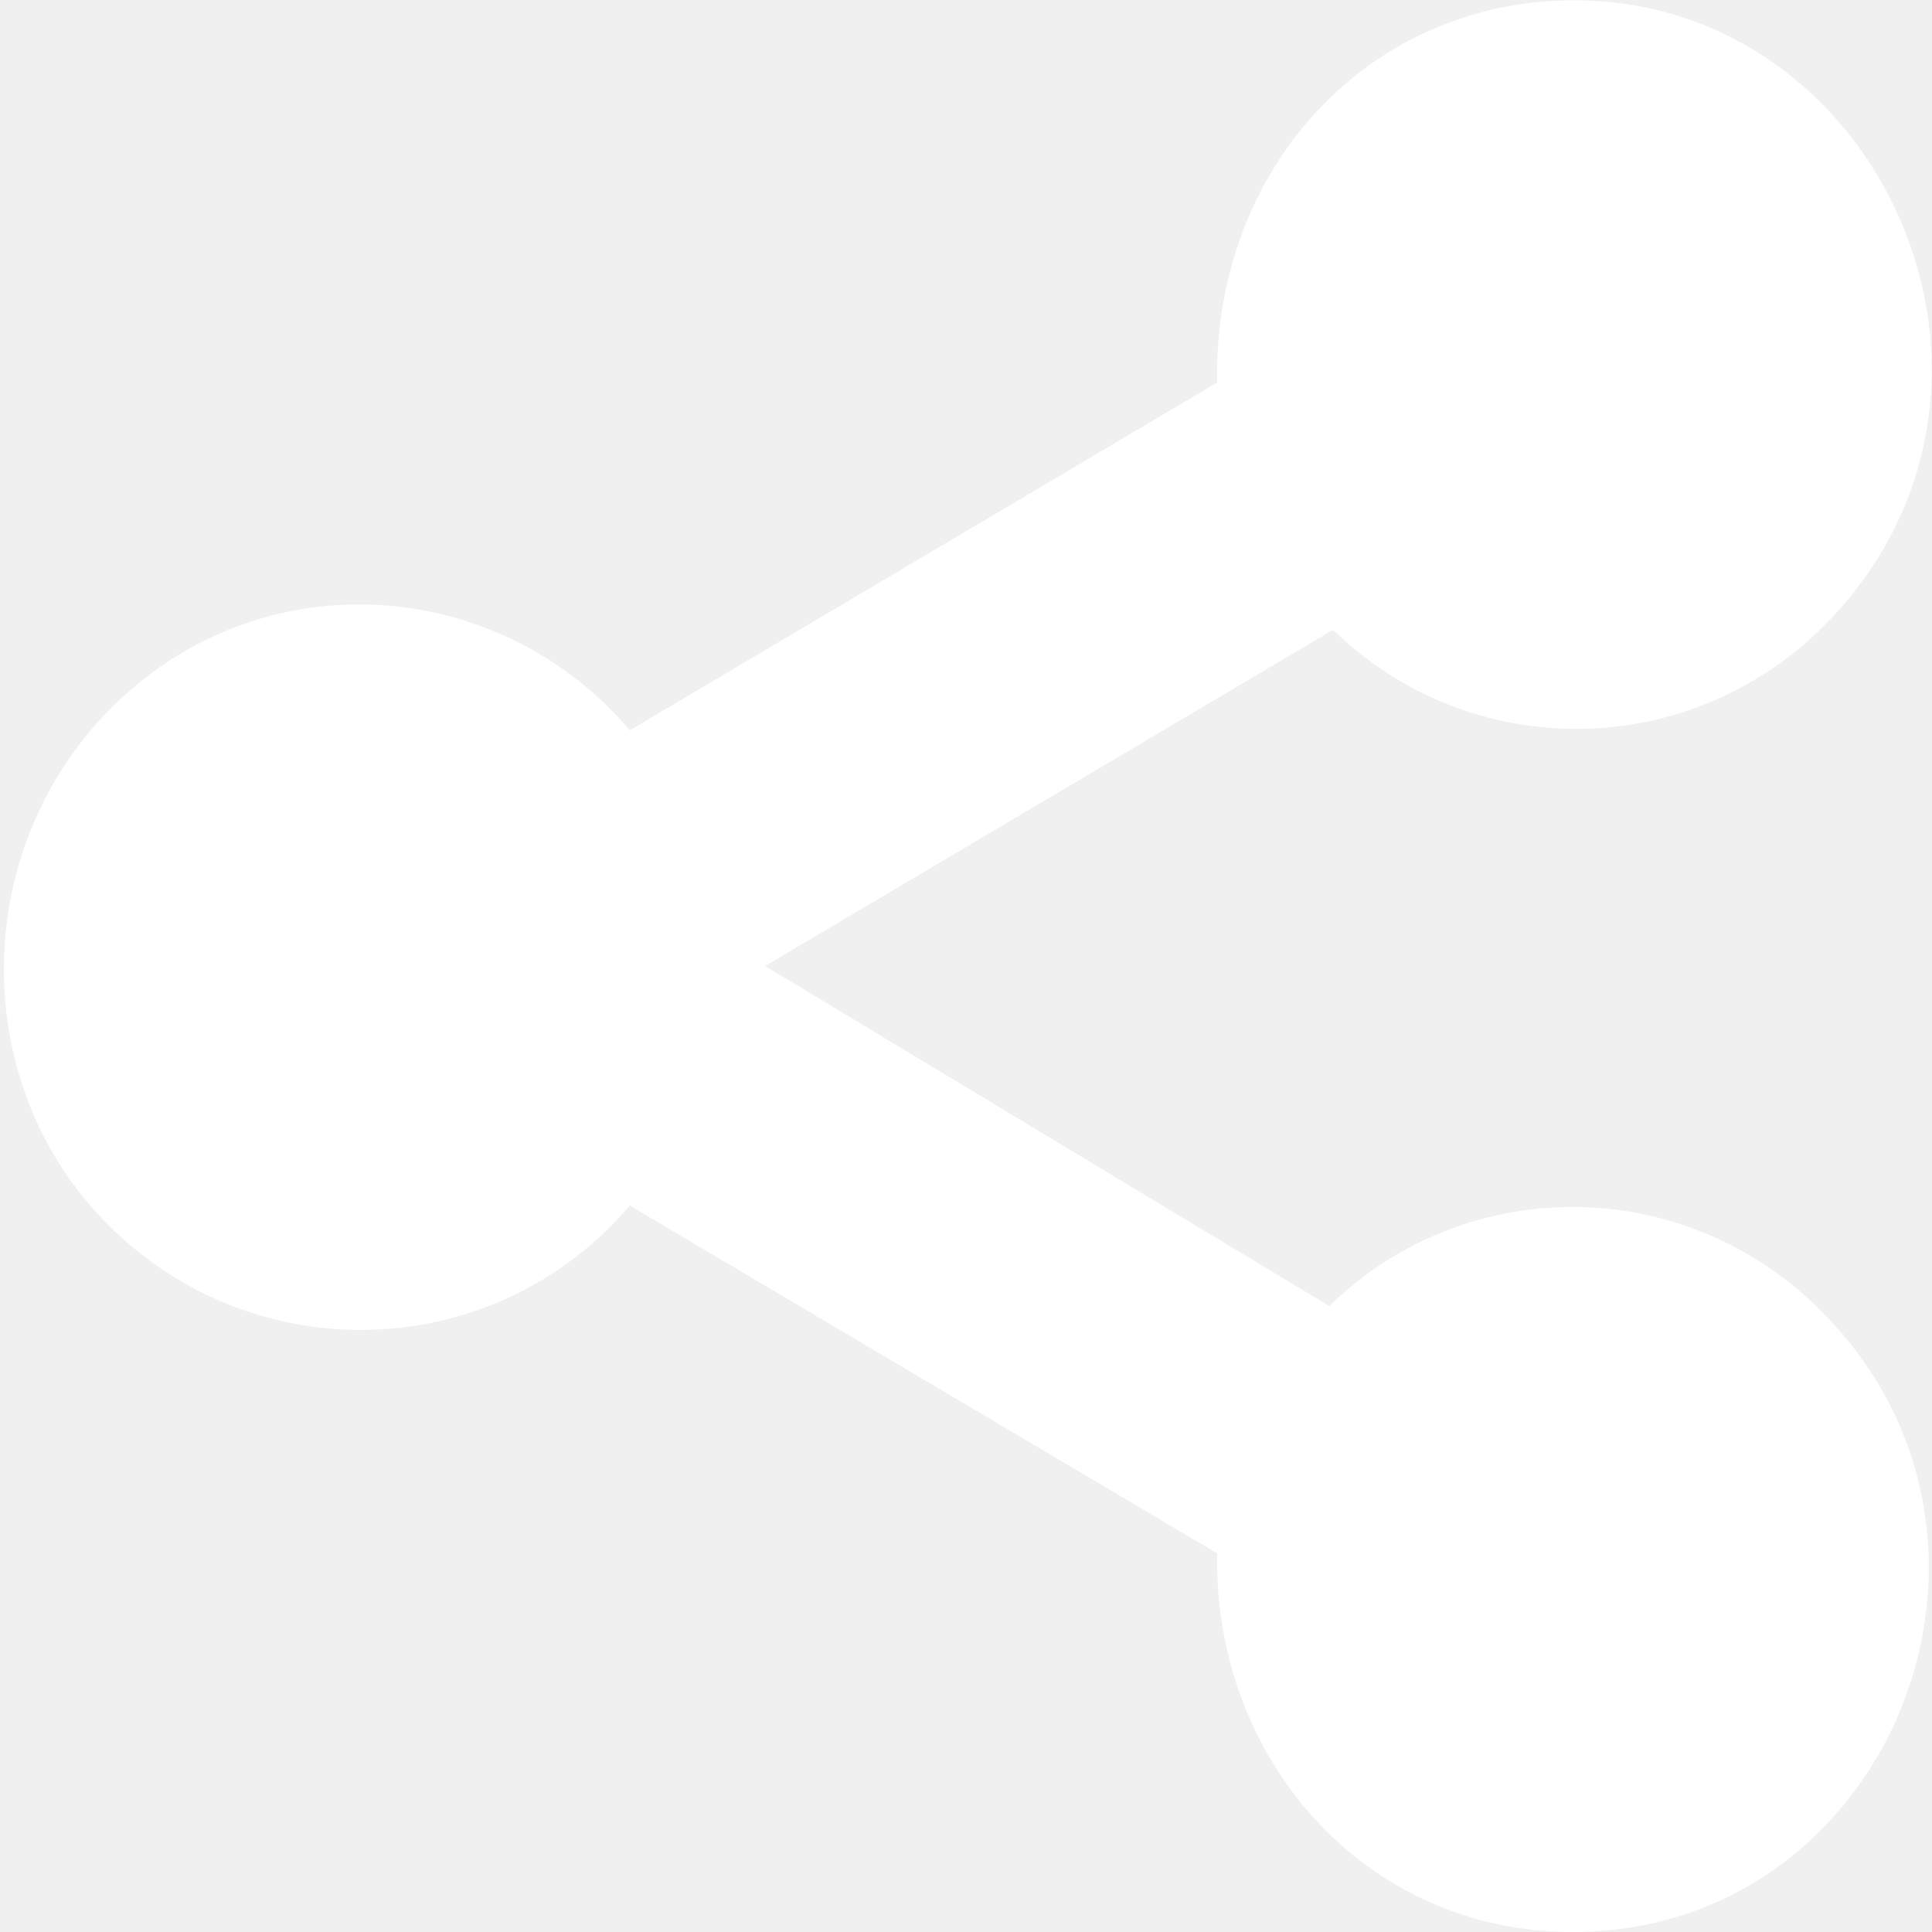
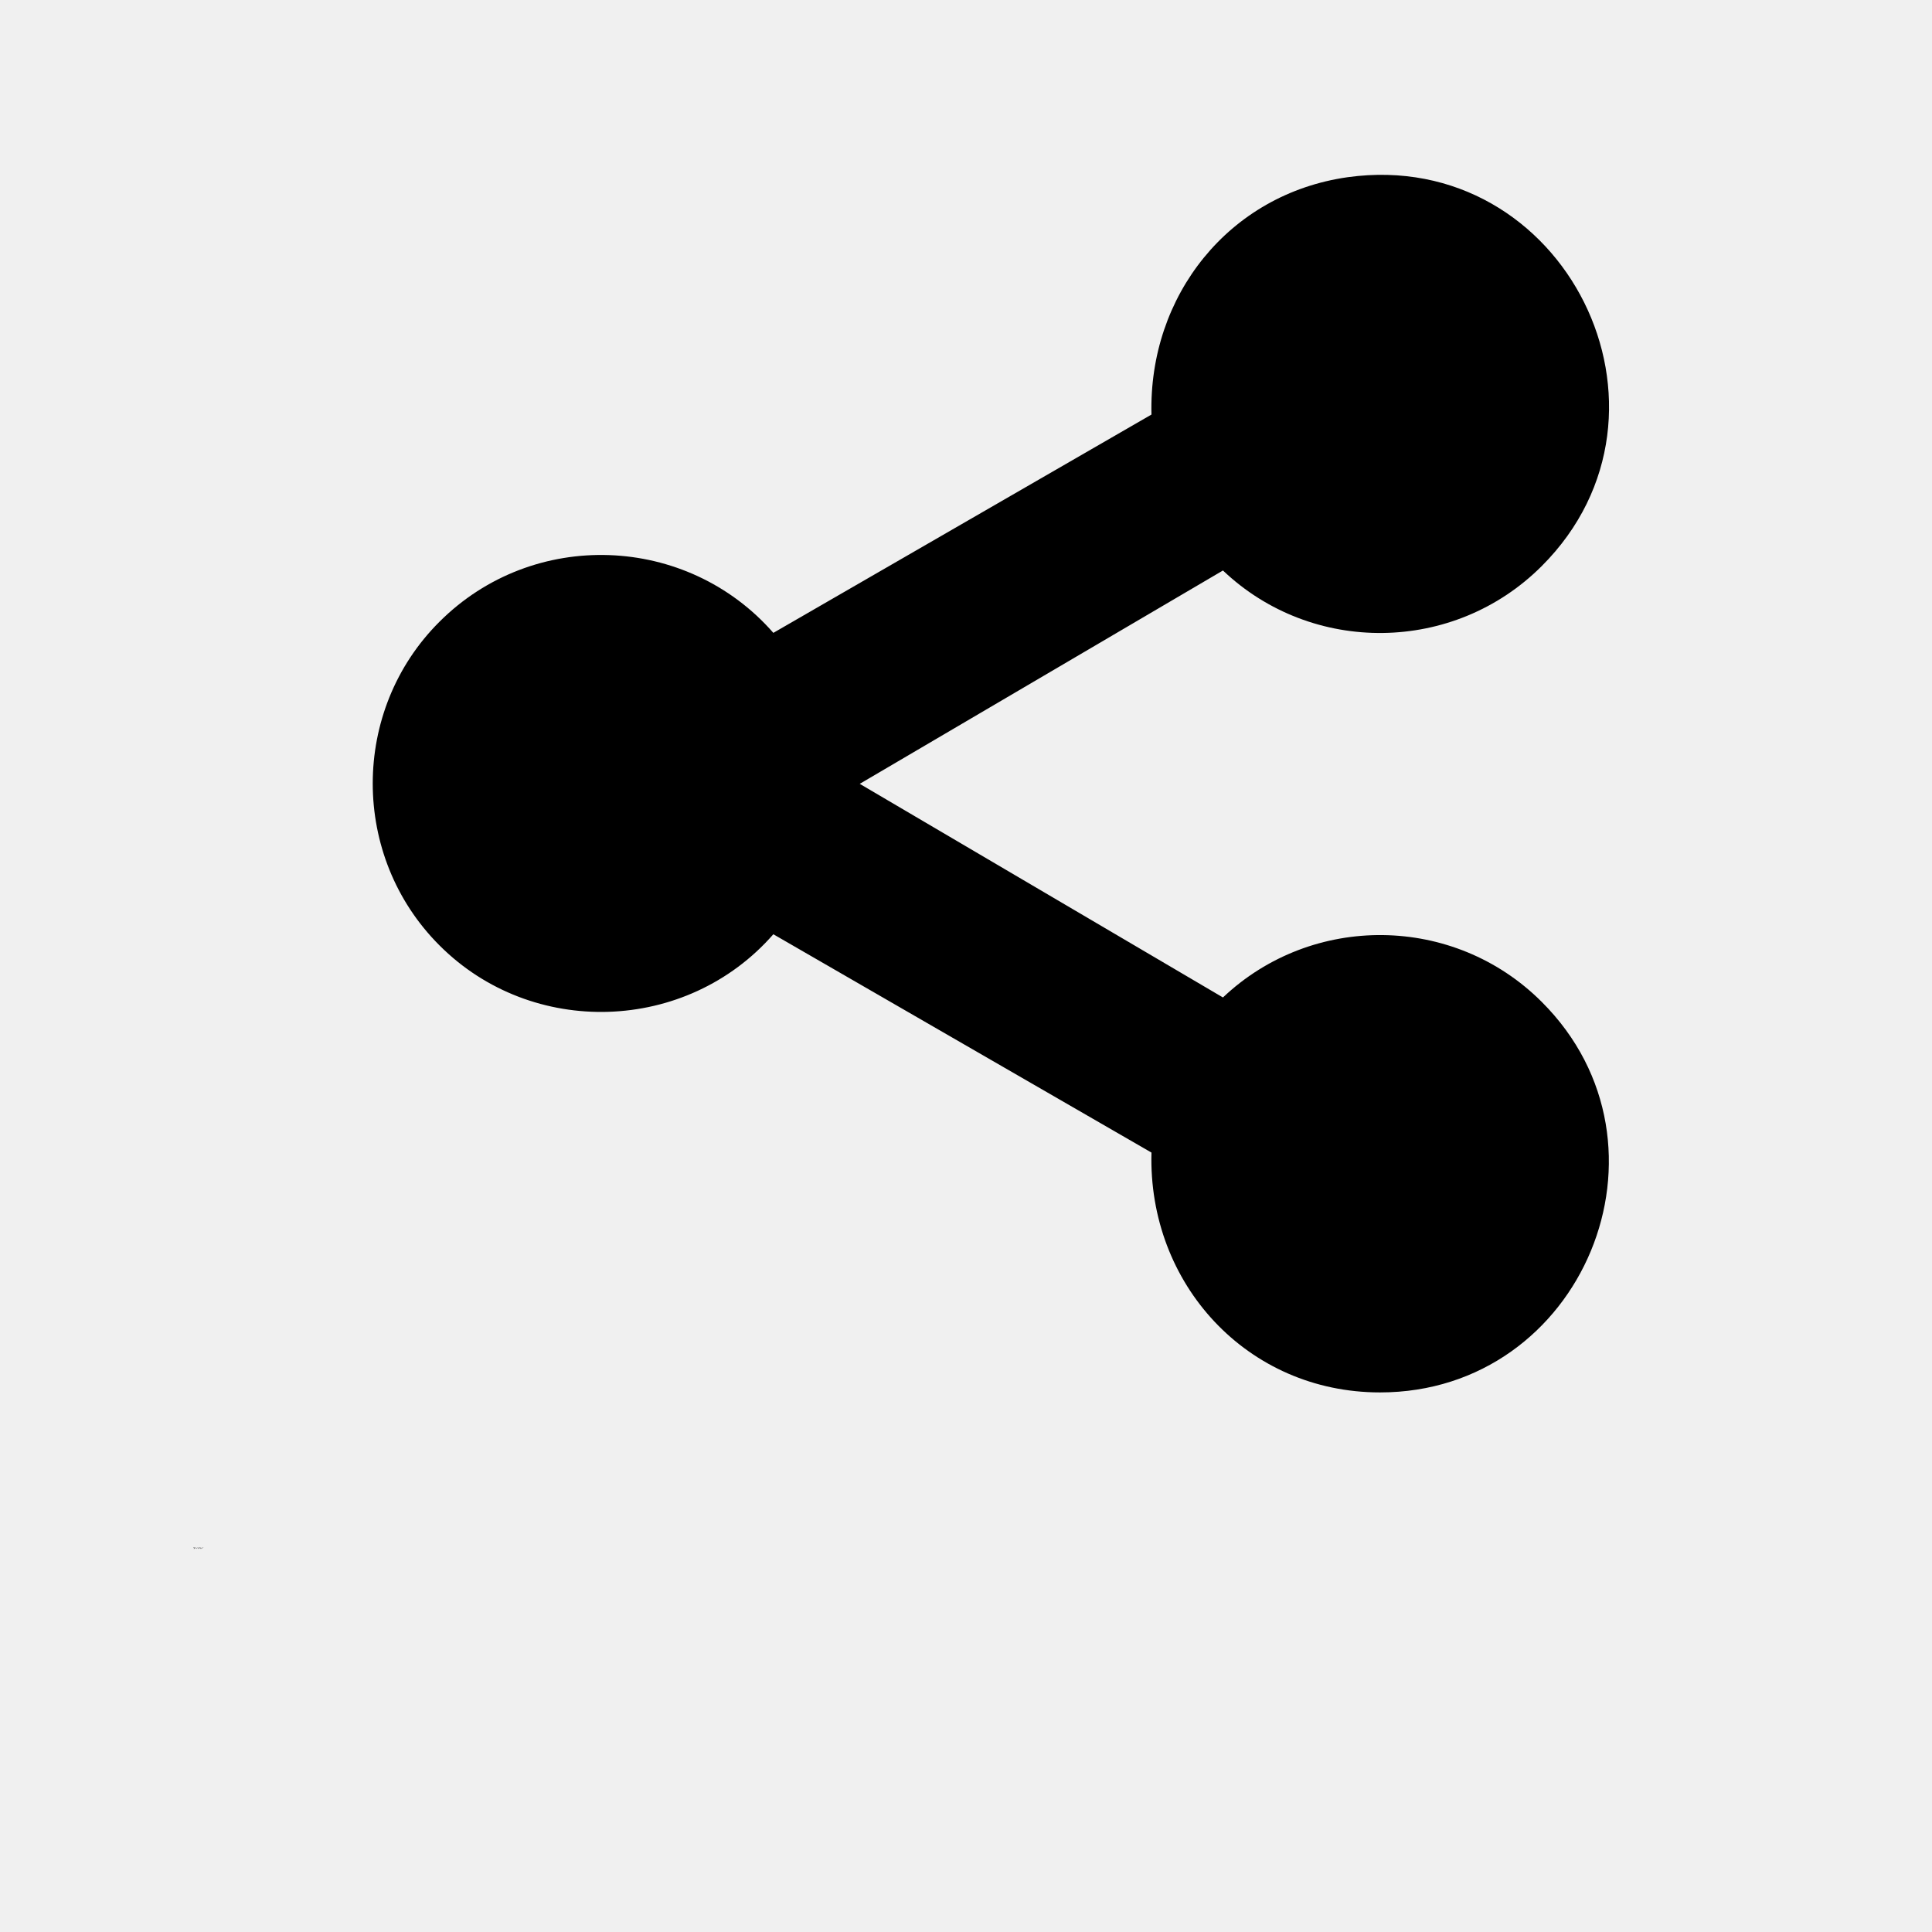
- <svg xmlns="http://www.w3.org/2000/svg" version="1.1" id="Layer_1" x="0px" y="0px" viewBox="0 0 50 50" style="enable-background:new 0 0 50 50;" xml:space="preserve">
-   <style type="text/css">
- 	.st0{fill:#FFFFFF;}
- </style>
-   <path class="st0" d="M47.3,16.1c-3.5,3.6-9.2,3.7-12.8,0.2L19.8,25l14.6,8.8c3.6-3.5,9.3-3.4,12.8,0.2c5.8,5.9,1.7,16-6.5,16  c-5.4,0-9.3-4.5-9.2-9.8l-15.2-9c-3.5,4.1-9.7,4.3-13.5,0.5c-3.6-3.6-3.6-9.6,0-13.3c3.8-3.9,10-3.6,13.5,0.5l15.2-9  c-0.1-4.9,3.1-9.1,7.9-9.8C48.2-1.1,53.5,9.7,47.3,16.1L47.3,16.1z" />
+ <svg xmlns="http://www.w3.org/2000/svg" xmlns:xlink="http://www.w3.org/1999/xlink" version="1.1" id="Layer_1" x="0px" y="0px" viewBox="0 0 700 700" style="enable-background:new 0 0 700 700;" xml:space="preserve">
+   <symbol id="a" viewBox="-0.1 -0.1 0.2 0.2">
+     <path d="M0,0L0,0L0,0L0,0L0,0L0,0C0,0,0,0,0,0L0,0z M0.1,0L0.1,0L0.1,0L0.1,0C0,0.1,0,0.1,0.1,0L0,0.1h0c0,0,0,0,0,0c0,0,0,0,0,0   C-0.1,0,0,0,0.1,0L0.1,0C0,0,0,0,0.1,0C0,0,0,0,0.1,0L0,0c0,0,0,0,0,0v0h0L0.1,0C0-0.1,0-0.1,0.1,0C0.1-0.1,0.1,0,0.1,0z" />
+   </symbol>
+   <symbol id="b" viewBox="-0.1 -0.1 0.2 0.2">
+     <path d="M0.1,0L0.1,0L0.1,0L0.1,0L0.1,0L0.1,0L0.1,0L0.1,0C0,0,0,0,0.1,0L0.1,0L0.1,0l-0.2,0.1v-0.2L0.1,0L0.1,0C0-0.1,0-0.1,0.1,0   C0-0.1,0-0.1,0.1,0C0.1-0.1,0.1-0.1,0.1,0C0.1-0.1,0.1,0,0.1,0z" />
+   </symbol>
+   <symbol id="c" viewBox="-0.1 -0.1 0.2 0.2">
+     <path d="M0.1,0L0.1,0L0,0v0L0.1,0L0.1,0C0.1,0,0.1,0,0.1,0L0.1,0C0.1,0.1,0.1,0.1,0.1,0L0.1,0C0,0.1,0,0.1-0.1,0.1c0,0,0,0,0-0.1   c0,0,0,0,0,0C0-0.1,0-0.1,0.1,0C0-0.1,0-0.1,0.1,0C0.1,0,0.1,0,0.1,0z M0,0C0,0,0,0,0,0C0,0,0,0,0,0C0,0,0,0,0,0L0,0L0,0z" />
+   </symbol>
+   <symbol id="d" viewBox="-0.1 -0.1 0.1 0.2">
+     <path d="M0-0.1L0-0.1L0-0.1L0-0.1L0-0.1v0.2v0h0h0v0h0c0,0,0,0,0,0v0L0-0.1L0-0.1L0-0.1L0-0.1L0-0.1L0-0.1z" />
+   </symbol>
+   <symbol id="e" viewBox="-0.1 -0.1 0.1 0.2">
+     <path d="M0.1,0L0.1,0C0,0,0,0,0.1,0C0,0,0,0,0.1,0L0.1,0L0,0.1h-0.1v-0.2L0.1,0L0.1,0C0-0.1,0-0.1,0.1,0C0-0.1,0-0.1,0.1,0L0.1,0   L0.1,0z" />
+   </symbol>
+   <symbol id="f" viewBox="-0.1 -0.1 0.2 0.2">
+     <path d="M0,0C0,0,0,0,0,0L0,0L0,0L0,0L0,0C0,0,0,0,0,0C0,0,0,0,0,0C0,0,0,0,0,0z M0-0.1C0-0.1,0.1-0.1,0-0.1C0.1,0,0.1,0,0-0.1   C0.1,0,0.1,0,0.1,0.1c0,0,0,0-0.1,0c0,0,0,0-0.1,0C-0.1,0-0.1,0,0-0.1C-0.1,0-0.1,0,0-0.1C0-0.1,0-0.1,0-0.1z" />
+   </symbol>
+   <symbol id="g" viewBox="-0.1 -0.1 0.1 0.2">
+     <path d="M0.1-0.1L0.1-0.1L0.1-0.1L0.1-0.1L0.1-0.1L0.1-0.1L0.1-0.1L0.1-0.1l0,0.2h0L0.1-0.1L-0.1,0v0L0.1-0.1C0-0.1,0-0.1,0.1-0.1   C0-0.1,0-0.1,0.1-0.1L0.1-0.1z" />
+   </symbol>
+   <symbol id="h" viewBox="-0.1 -0.1 0.2 0.2">
+     <path d="M0,0L0,0L0,0l0,0.1h0v0c0,0,0,0,0,0h0c0,0,0,0,0,0c0,0,0,0,0-0.1C-0.1,0-0.1,0,0,0C-0.1,0,0,0,0,0C0,0,0,0,0,0C0,0,0,0,0,0   z M0,0.1L0,0.1C0,0.1,0,0.1,0,0.1C0,0,0,0,0,0.1C0,0,0,0,0,0.1C0,0,0,0,0,0.1L0,0.1L0,0.1L0,0.1z" />
+   </symbol>
+   <symbol id="i" viewBox="-0.1 -0.1 0.2 0.2">
+     <path d="M-0.1-0.1L-0.1-0.1L0,0l0-0.1h0L0,0.1c0,0,0,0,0,0c0,0,0,0,0,0h0v0h0c0,0,0,0,0,0v0L-0.1-0.1z" />
+   </symbol>
+   <symbol id="j" viewBox="-0.1 -0.1 0.2 0.2">
+     <path d="M0,0.1L0,0.1C0,0.1,0,0.1,0,0.1C0,0,0,0,0,0.1C0,0,0,0,0,0.1C0,0,0,0,0,0.1L0,0.1L0,0.1C0,0.1,0,0.1,0,0.1z M0,0   C0,0,0,0,0,0C0,0,0,0,0,0C0,0,0.1,0,0,0c0.1,0,0.1,0,0.1,0c0,0,0,0,0,0.1c0,0,0,0,0,0h0c0,0,0,0,0,0v0h-0.1L0,0L0,0L0,0z" />
+   </symbol>
+   <symbol id="k" viewBox="-0.1 -0.1 0.1 0.2">
+     <path d="M0.1-0.1L0.1-0.1L0.1-0.1C0,0,0,0,0.1-0.1C0,0,0,0,0.1-0.1C0,0,0,0,0.1-0.1C0,0,0,0,0,0c0,0,0,0,0,0h0c0,0,0,0,0,0v0h0h0   c0,0,0,0-0.1,0c0,0,0,0,0-0.1c0,0,0,0,0,0C0-0.1,0-0.1,0.1-0.1L0.1-0.1L0.1-0.1z" />
+   </symbol>
+   <symbol id="l" viewBox="0 -0.1 0.1 0.3">
+     <path d="M0-0.1L0-0.1L0,0.1c0,0,0,0,0,0c0,0,0,0,0,0h0v0h0c0,0,0,0,0,0v0V-0.1z M0-0.1L0-0.1L0-0.1L0-0.1L0-0.1z" />
+   </symbol>
+   <symbol id="m" viewBox="-0.1 -0.1 0.2 0.2">
+     <path d="M-0.1-0.1L-0.1-0.1c0.1,0,0.1,0,0.1,0c0,0,0,0,0,0c0,0,0,0,0,0.1c0,0,0,0-0.1,0h0v0.1h0V-0.1z M0-0.1L0-0.1L0-0.1L0-0.1   C0,0,0,0,0-0.1C0,0,0-0.1,0-0.1C0-0.1,0-0.1,0-0.1L0-0.1z" />
+   </symbol>
+   <symbol id="n" viewBox="-0.1 -0.1 0.2 0.2">
+     <path d="M-0.1,0L-0.1,0L-0.1,0L-0.1,0L-0.1,0L-0.1,0L-0.1,0L-0.1,0L-0.1,0L-0.1,0C0,0,0,0-0.1,0C0,0,0,0,0,0v-0.1h0v0.2h0v0   C0,0.1,0,0.1-0.1,0L-0.1,0C0,0.1-0.1,0.1-0.1,0C-0.1,0.1-0.1,0-0.1,0z" />
+   </symbol>
+   <symbol id="o" viewBox="-0.1 -0.1 0.2 0.2">
+     <path d="M-0.1-0.1L-0.1-0.1L0,0v-0.1h0v0.2h0L-0.1-0.1l0,0.2h0V-0.1z" />
+   </symbol>
+   <symbol id="p" viewBox="-0.1 -0.1 0.2 0.2">
+     <path d="M0.1,0L0.1,0L0.1,0L0.1,0L0.1,0L0.1,0L0.1,0L0.1,0C0,0,0,0,0.1,0L0.1,0L0.1,0l-0.2,0.1v-0.2H0L0.1,0C0,0,0,0,0.1,0   C0,0,0,0,0.1,0C0.1,0,0.1,0,0.1,0C0.1,0,0.1,0,0.1,0z" />
+   </symbol>
+   <symbol id="q" viewBox="-0.1 -0.1 0.3 0.2">
+     <path d="M0,0C0-0.1,0-0.1,0,0C0.1-0.1,0.1-0.1,0,0C0.1-0.1,0.1-0.1,0,0C0.1-0.1,0.1,0,0,0l0.1,0.1h0L0,0L0,0C0.1,0,0.1,0,0,0L0,0   C0.1,0,0,0,0,0L0,0v0.1h0L0,0C0,0,0,0,0,0C0,0,0,0,0,0C0,0-0.1,0,0,0L0,0l-0.1,0.1h-0.1v-0.2L0,0L0,0C-0.1-0.1-0.1-0.1,0,0   C0-0.1,0-0.1,0,0C0-0.1,0-0.1,0,0C0-0.1,0-0.1,0,0z" />
+   </symbol>
+   <symbol id="r" viewBox="0 -0.1 0.1 0.2">
+     <path d="M0,0L0,0L0,0.1H0V0z M0-0.1L0-0.1L0-0.1L0-0.1L0-0.1z" />
+   </symbol>
+   <symbol id="s" viewBox="-0.1 -0.1 0.1 0.2">
+     <path d="M0.1-0.1L0.1-0.1C0,0,0,0,0.1-0.1L0.1-0.1L0.1-0.1L0.1-0.1L0.1-0.1L0.1-0.1L0.1-0.1C0,0,0,0,0.1-0.1c0,0.1,0,0.1,0,0.1   c0,0,0,0,0,0H0h0h0v0c0,0,0,0,0,0h0h0c0,0,0,0,0,0h0C0,0,0,0,0.1-0.1C0,0,0,0-0.1,0c0,0,0,0,0,0c0,0,0,0,0,0C0-0.1,0-0.1,0.1-0.1   L0.1-0.1L0.1-0.1z" />
+   </symbol>
+   <symbol id="t" viewBox="-0.1 -0.1 0.2 0.2">
+     <path d="M0.1,0.1C0.1,0.1,0.1,0.1,0.1,0.1L0.1,0.1c-0.1,0-0.1,0-0.1,0c0,0,0,0,0-0.1c0,0,0-0.1,0-0.1c0,0,0,0,0.1,0h0c0,0,0,0,0,0   v0h0c0,0,0,0,0,0c0,0,0,0,0,0C0,0,0,0,0,0c0,0,0,0,0,0C0,0.1,0,0.1,0.1,0.1L0.1,0.1C0.1,0.1,0.1,0.1,0.1,0.1L0.1,0.1z" />
+   </symbol>
+   <path d="M558.6,205.1c-31.8,31.8-83.2,32.3-115.5,1.6L311.5,284l131.6,77.4c32.3-30.6,83.7-30.2,115.5,1.6  c52.1,52,14.9,141.5-58.6,141.5c-48.1,0-84.1-39.3-82.8-86.9l-137-79.1c-31.4,35.9-87.4,37.7-121,4c-32.2-32.2-32.2-85.1,0-117.2  c34-34,89.7-31.8,121,4l137-79.1c-1.1-43,28-79.9,71.1-86C567,53.3,614.6,149.1,558.6,205.1L558.6,205.1z" />
+   <use xlink:href="#t" width="0.2" height="0.2" x="-0.1" y="-0.1" transform="matrix(1 0 0 1 70.1016 560.7383)" style="overflow:visible;" />
+   <use xlink:href="#e" width="0.1" height="0.2" x="-0.1" y="-0.1" transform="matrix(1 0 0 1 70.2851 560.7617)" style="overflow:visible;" />
+   <use xlink:href="#c" width="0.2" height="0.2" x="-0.1" y="-0.1" transform="matrix(1 0 0 1 70.4375 560.7617)" style="overflow:visible;" />
+   <use xlink:href="#a" width="0.2" height="0.2" x="-0.1" y="-0.1" transform="matrix(1 0 0 1 70.6289 560.7617)" style="overflow:visible;" />
+   <use xlink:href="#d" width="0.1" height="0.2" x="-0.1" y="-0.1" transform="matrix(1 0 0 1 70.7852 560.7383)" style="overflow:visible;" />
+   <g>
+     <defs>
+       <rect id="SVGID_1_" x="70.9" y="560.8" width="700" height="700" />
+     </defs>
+     <clipPath id="SVGID_2_">
+       <use xlink:href="#SVGID_1_" style="overflow:visible;" />
+     </clipPath>
+     <g style="clip-path:url(#SVGID_2_);">
+       <use xlink:href="#c" width="0.2" height="0.2" x="-0.1" y="-0.1" transform="matrix(1 0 0 1 70.9492 560.7617)" style="overflow:visible;" />
+     </g>
+   </g>
+   <use xlink:href="#h" width="0.2" height="0.2" x="-0.1" y="-0.1" transform="matrix(1 0 0 1 71.1406 560.7305)" style="overflow:visible;" />
+   <use xlink:href="#j" width="0.2" height="0.2" x="-0.1" y="-0.1" transform="matrix(1 0 0 1 71.4453 560.7305)" style="overflow:visible;" />
+   <use xlink:href="#i" width="0.2" height="0.2" x="-0.1" y="-0.1" transform="matrix(1 0 0 1 71.6289 560.793)" style="overflow:visible;" />
+   <g>
+     <defs>
+       <rect id="SVGID_3_" x="71.8" y="560.8" width="700" height="700" />
+     </defs>
+     <clipPath id="SVGID_4_">
+       <use xlink:href="#SVGID_3_" style="overflow:visible;" />
+     </clipPath>
+     <g style="clip-path:url(#SVGID_4_);">
+       <use xlink:href="#a" width="0.2" height="0.2" x="-0.1" y="-0.1" transform="matrix(1 0 0 1 71.918 560.7617)" style="overflow:visible;" />
+     </g>
+   </g>
+   <use xlink:href="#b" width="0.2" height="0.2" x="-0.1" y="-0.1" transform="matrix(1 0 0 1 72.1055 560.7617)" style="overflow:visible;" />
+   <g>
+     <defs>
+       <rect id="SVGID_5_" x="72.2" y="560.8" width="700" height="700" />
+     </defs>
+     <clipPath id="SVGID_6_">
+       <use xlink:href="#SVGID_5_" style="overflow:visible;" />
+     </clipPath>
+     <g style="clip-path:url(#SVGID_6_);">
+       <use xlink:href="#b" width="0.2" height="0.2" x="-0.1" y="-0.1" transform="matrix(1 0 0 1 72.3047 560.7617)" style="overflow:visible;" />
+     </g>
+   </g>
+   <g>
+     <defs>
+       <rect id="SVGID_7_" x="72.4" y="560.8" width="700" height="700" />
+     </defs>
+     <clipPath id="SVGID_8_">
+       <use xlink:href="#SVGID_7_" style="overflow:visible;" />
+     </clipPath>
+     <g style="clip-path:url(#SVGID_8_);">
+       <use xlink:href="#a" width="0.2" height="0.2" x="-0.1" y="-0.1" transform="matrix(1 0 0 1 72.5078 560.7617)" style="overflow:visible;" />
+     </g>
+   </g>
+   <use xlink:href="#s" width="0.1" height="0.2" x="-0.1" y="-0.1" transform="matrix(1 0 0 1 72.6875 560.7617)" style="overflow:visible;" />
+   <g>
+     <defs>
+       <rect id="SVGID_9_" x="72.9" y="560.8" width="700" height="700" />
+     </defs>
+     <clipPath id="SVGID_10_">
+       <use xlink:href="#SVGID_9_" style="overflow:visible;" />
+     </clipPath>
+     <g style="clip-path:url(#SVGID_10_);">
+       <use xlink:href="#a" width="0.2" height="0.2" x="-0.1" y="-0.1" transform="matrix(1 0 0 1 72.957 560.7617)" style="overflow:visible;" />
+     </g>
+   </g>
+   <use xlink:href="#g" width="0.1" height="0.2" x="-0.1" y="-0.1" transform="matrix(1 0 0 1 73.1172 560.7305)" style="overflow:visible;" />
+   <g>
+     <defs>
+       <rect id="SVGID_11_" x="73.2" y="560.8" width="700" height="700" />
+     </defs>
+     <clipPath id="SVGID_12_">
+       <use xlink:href="#SVGID_11_" style="overflow:visible;" />
+     </clipPath>
+     <g style="clip-path:url(#SVGID_12_);">
+       <use xlink:href="#g" width="0.1" height="0.2" x="-0.1" y="-0.1" transform="matrix(1 0 0 1 73.2383 560.7305)" style="overflow:visible;" />
+     </g>
+   </g>
+   <g>
+     <defs>
+       <rect id="SVGID_13_" x="73.3" y="560.8" width="700" height="700" />
+     </defs>
+     <clipPath id="SVGID_14_">
+       <use xlink:href="#SVGID_13_" style="overflow:visible;" />
+     </clipPath>
+     <g style="clip-path:url(#SVGID_14_);">
+       <use xlink:href="#a" width="0.2" height="0.2" x="-0.1" y="-0.1" transform="matrix(1 0 0 1 73.3906 560.7617)" style="overflow:visible;" />
+     </g>
+   </g>
+   <g>
+     <defs>
+       <rect id="SVGID_15_" x="73.5" y="560.8" width="700" height="700" />
+     </defs>
+     <clipPath id="SVGID_16_">
+       <use xlink:href="#SVGID_15_" style="overflow:visible;" />
+     </clipPath>
+     <g style="clip-path:url(#SVGID_16_);">
+       <use xlink:href="#b" width="0.2" height="0.2" x="-0.1" y="-0.1" transform="matrix(1 0 0 1 73.582 560.7617)" style="overflow:visible;" />
+     </g>
+   </g>
+   <g>
+     <defs>
+       <rect id="SVGID_17_" x="73.7" y="560.8" width="700" height="700" />
+     </defs>
+     <clipPath id="SVGID_18_">
+       <use xlink:href="#SVGID_17_" style="overflow:visible;" />
+     </clipPath>
+     <g style="clip-path:url(#SVGID_18_);">
+       <use xlink:href="#h" width="0.2" height="0.2" x="-0.1" y="-0.1" transform="matrix(1 0 0 1 73.7813 560.7305)" style="overflow:visible;" />
+     </g>
+   </g>
+   <use xlink:href="#r" width="0.1" height="0.2" x="0" y="-0.1" transform="matrix(1 0 0 1 73.9336 560.7305)" style="overflow:visible;" />
+   <g>
+     <defs>
+       <rect id="SVGID_19_" x="70" y="561.1" width="700" height="700" />
+     </defs>
+     <clipPath id="SVGID_20_">
+       <use xlink:href="#SVGID_19_" style="overflow:visible;" />
+     </clipPath>
+     <g style="clip-path:url(#SVGID_20_);">
+       <use xlink:href="#g" width="0.1" height="0.2" x="-0.1" y="-0.1" transform="matrix(1 0 0 1 70.0625 561.0117)" style="overflow:visible;" />
+     </g>
+   </g>
+   <g>
+     <defs>
+       <rect id="SVGID_21_" x="70.1" y="561.1" width="700" height="700" />
+     </defs>
+     <clipPath id="SVGID_22_">
+       <use xlink:href="#SVGID_21_" style="overflow:visible;" />
+     </clipPath>
+     <g style="clip-path:url(#SVGID_22_);">
+       <use xlink:href="#e" width="0.1" height="0.2" x="-0.1" y="-0.1" transform="matrix(1 0 0 1 70.1992 561.043)" style="overflow:visible;" />
+     </g>
+   </g>
+   <use xlink:href="#f" width="0.2" height="0.2" x="-0.1" y="-0.1" transform="matrix(1 0 0 1 70.3555 561.043)" style="overflow:visible;" />
+   <use xlink:href="#q" width="0.3" height="0.2" x="-0.1" y="-0.1" transform="matrix(1 0 0 1 70.5938 561.043)" style="overflow:visible;" />
+   <g>
+     <defs>
+       <rect id="SVGID_23_" x="70.8" y="561.1" width="700" height="700" />
+     </defs>
+     <clipPath id="SVGID_24_">
+       <use xlink:href="#SVGID_23_" style="overflow:visible;" />
+     </clipPath>
+     <g style="clip-path:url(#SVGID_24_);">
+       <use xlink:href="#d" width="0.1" height="0.2" x="-0.1" y="-0.1" transform="matrix(1 0 0 1 70.9023 561.0195)" style="overflow:visible;" />
+     </g>
+   </g>
+   <use xlink:href="#p" width="0.2" height="0.2" x="-0.1" y="-0.1" transform="matrix(1 0 0 1 71.0703 561.0117)" style="overflow:visible;" />
+   <g>
+     <defs>
+       <rect id="SVGID_25_" x="71.2" y="561.1" width="700" height="700" />
+     </defs>
+     <clipPath id="SVGID_26_">
+       <use xlink:href="#SVGID_25_" style="overflow:visible;" />
+     </clipPath>
+     <g style="clip-path:url(#SVGID_26_);">
+       <use xlink:href="#c" width="0.2" height="0.2" x="-0.1" y="-0.1" transform="matrix(1 0 0 1 71.2695 561.043)" style="overflow:visible;" />
+     </g>
+   </g>
+   <use xlink:href="#o" width="0.2" height="0.2" x="-0.1" y="-0.1" transform="matrix(1 0 0 1 71.5781 561.0195)" style="overflow:visible;" />
+   <g>
+     <defs>
+       <rect id="SVGID_27_" x="71.7" y="561.1" width="700" height="700" />
+     </defs>
+     <clipPath id="SVGID_28_">
+       <use xlink:href="#SVGID_27_" style="overflow:visible;" />
+     </clipPath>
+     <g style="clip-path:url(#SVGID_28_);">
+       <use xlink:href="#f" width="0.2" height="0.2" x="-0.1" y="-0.1" transform="matrix(1 0 0 1 71.7891 561.043)" style="overflow:visible;" />
+     </g>
+   </g>
+   <use xlink:href="#n" width="0.2" height="0.2" x="-0.1" y="-0.1" transform="matrix(1 0 0 1 71.9844 561.043)" style="overflow:visible;" />
+   <g>
+     <defs>
+       <rect id="SVGID_29_" x="72.1" y="561.1" width="700" height="700" />
+     </defs>
+     <clipPath id="SVGID_30_">
+       <use xlink:href="#SVGID_29_" style="overflow:visible;" />
+     </clipPath>
+     <g style="clip-path:url(#SVGID_30_);">
+       <use xlink:href="#b" width="0.2" height="0.2" x="-0.1" y="-0.1" transform="matrix(1 0 0 1 72.1836 561.043)" style="overflow:visible;" />
+     </g>
+   </g>
+   <use xlink:href="#m" width="0.2" height="0.2" x="-0.1" y="-0.1" transform="matrix(1 0 0 1 72.4961 561.0195)" style="overflow:visible;" />
+   <g>
+     <defs>
+       <rect id="SVGID_31_" x="72.6" y="561.1" width="700" height="700" />
+     </defs>
+     <clipPath id="SVGID_32_">
+       <use xlink:href="#SVGID_31_" style="overflow:visible;" />
+     </clipPath>
+     <g style="clip-path:url(#SVGID_32_);">
+       <use xlink:href="#e" width="0.1" height="0.2" x="-0.1" y="-0.1" transform="matrix(1 0 0 1 72.668 561.043)" style="overflow:visible;" />
+     </g>
+   </g>
+   <g>
+     <defs>
+       <rect id="SVGID_33_" x="72.7" y="561.1" width="700" height="700" />
+     </defs>
+     <clipPath id="SVGID_34_">
+       <use xlink:href="#SVGID_33_" style="overflow:visible;" />
+     </clipPath>
+     <g style="clip-path:url(#SVGID_34_);">
+       <use xlink:href="#f" width="0.2" height="0.2" x="-0.1" y="-0.1" transform="matrix(1 0 0 1 72.8203 561.043)" style="overflow:visible;" />
+     </g>
+   </g>
+   <use xlink:href="#l" width="0.1" height="0.3" x="0" y="-0.1" transform="matrix(1 0 0 1 72.9531 561.043)" style="overflow:visible;" />
+   <g>
+     <defs>
+       <rect id="SVGID_35_" x="73" y="561.1" width="700" height="700" />
+     </defs>
+     <clipPath id="SVGID_36_">
+       <use xlink:href="#SVGID_35_" style="overflow:visible;" />
+     </clipPath>
+     <g style="clip-path:url(#SVGID_36_);">
+       <use xlink:href="#c" width="0.2" height="0.2" x="-0.1" y="-0.1" transform="matrix(1 0 0 1 73.1094 561.043)" style="overflow:visible;" />
+     </g>
+   </g>
+   <use xlink:href="#k" width="0.1" height="0.2" x="-0.1" y="-0.1" transform="matrix(1 0 0 1 73.293 561.043)" style="overflow:visible;" />
+   <g>
+     <defs>
+       <rect id="SVGID_37_" x="73.4" y="561.1" width="700" height="700" />
+     </defs>
+     <clipPath id="SVGID_38_">
+       <use xlink:href="#SVGID_37_" style="overflow:visible;" />
+     </clipPath>
+     <g style="clip-path:url(#SVGID_38_);">
+       <use xlink:href="#d" width="0.1" height="0.2" x="-0.1" y="-0.1" transform="matrix(1 0 0 1 73.4336 561.0195)" style="overflow:visible;" />
+     </g>
+   </g>
</svg>
